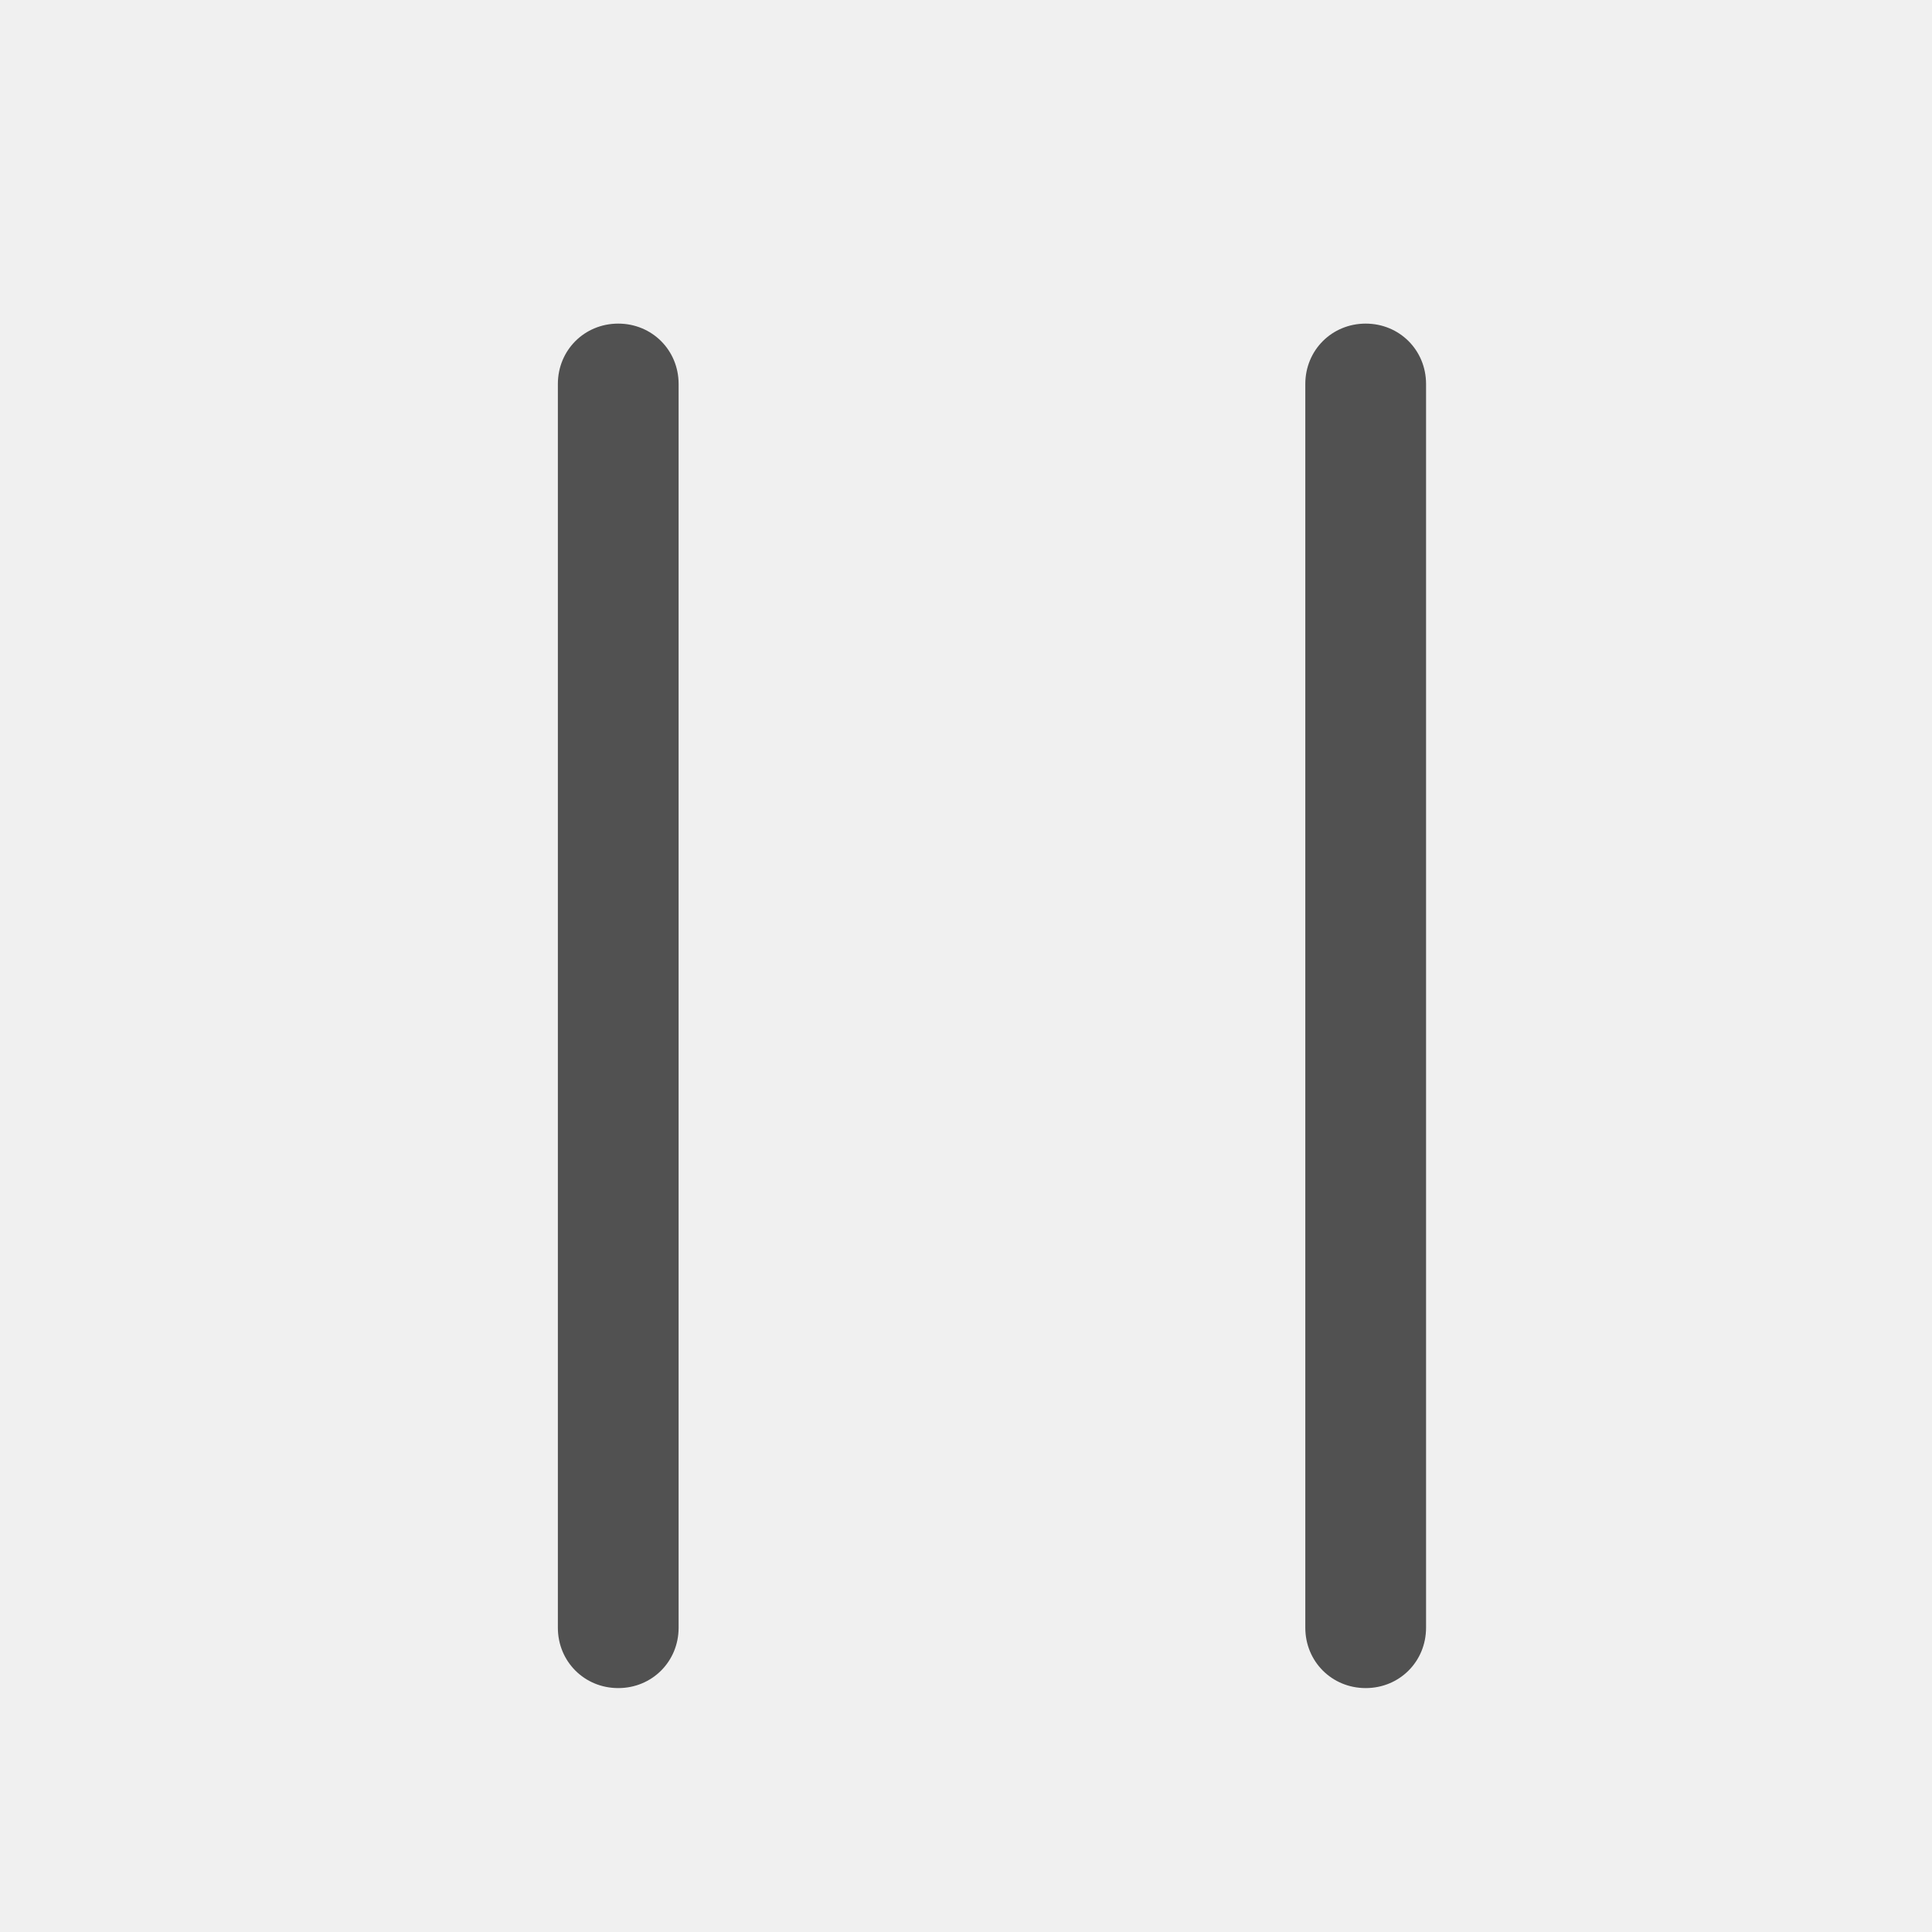
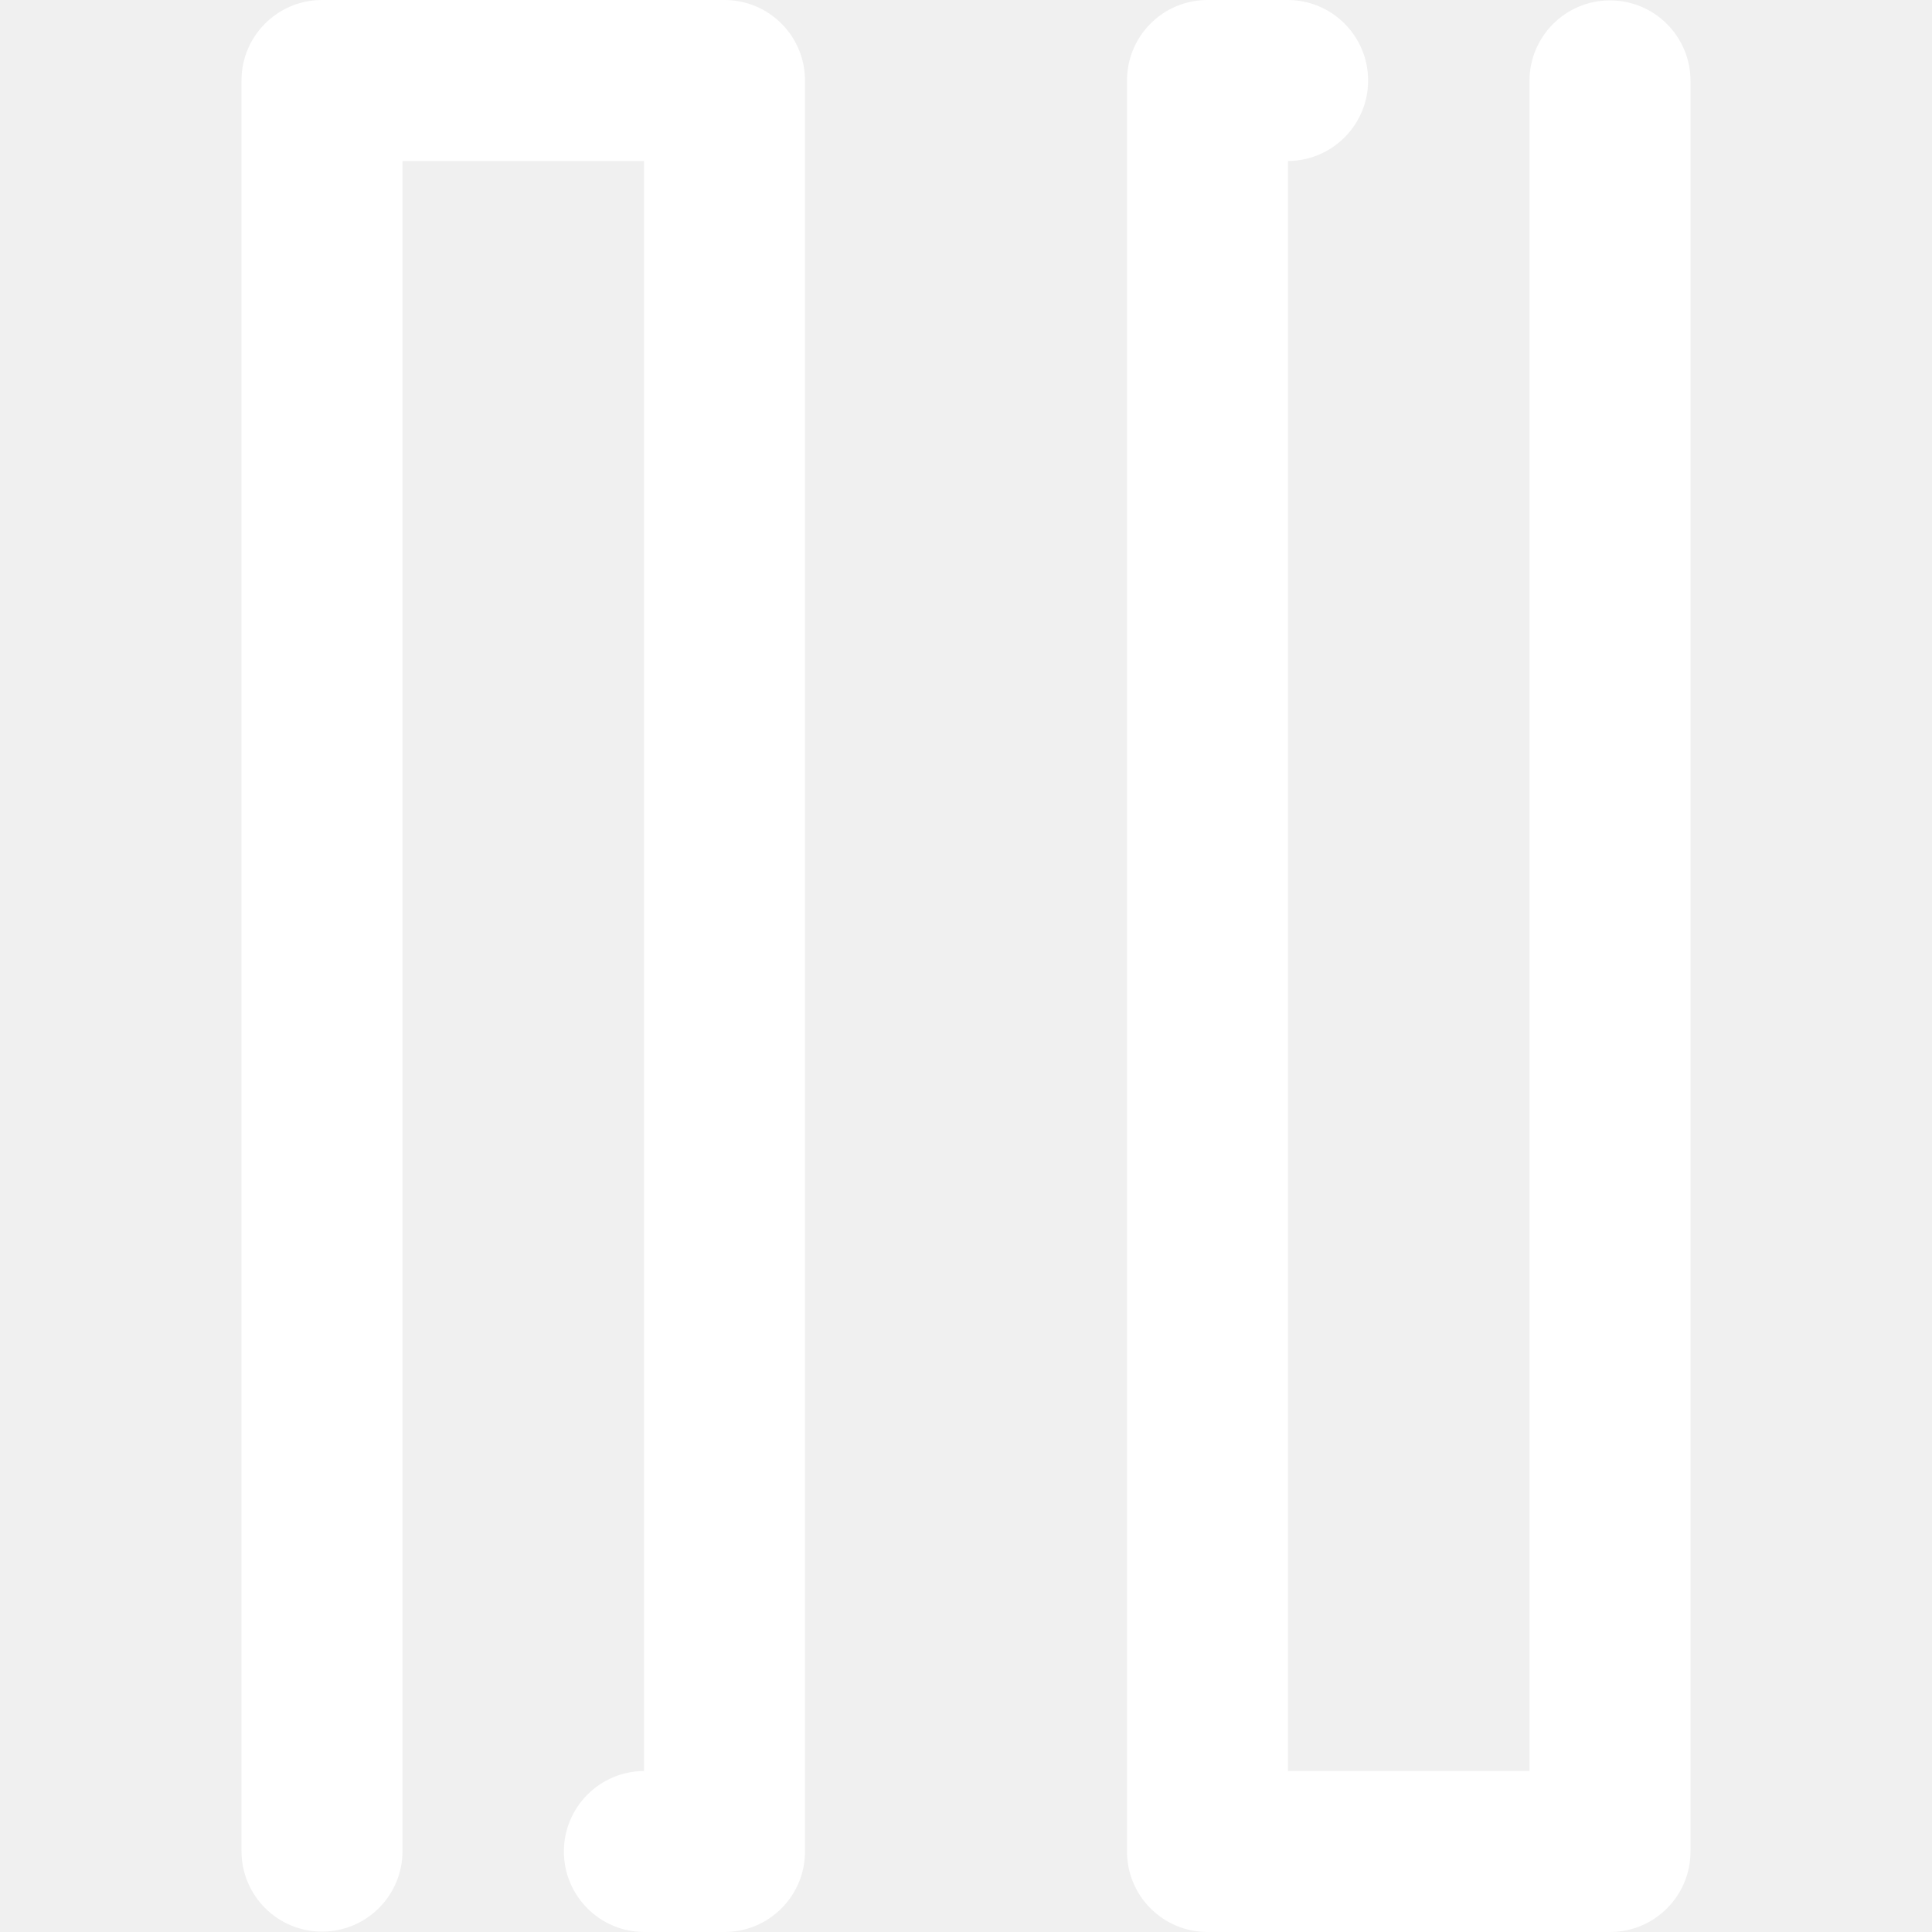
- <svg xmlns="http://www.w3.org/2000/svg" t="1579602337520" class="icon" viewBox="0 0 1024 1024" version="1.1" p-id="1907" width="200" height="200">
+ <svg xmlns="http://www.w3.org/2000/svg" t="1585193446010" class="icon" viewBox="0 0 1024 1024" version="1.1" p-id="2850" width="64" height="64">
  <defs>
    <style type="text/css" />
  </defs>
-   <path d="M327.68 894.72c-17.92 0-32-14.08-32-32v-659.2c0-17.92 14.08-32 32-32s32 14.08 32 32v659.2c0 17.92-14.08 32-32 32zM723.84 894.72c-17.92 0-32-14.08-32-32v-659.2c0-17.92 14.08-32 32-32s32 14.08 32 32v659.2c0 17.92-14.08 32-32 32z" fill="#515151" p-id="1908" />
+   <path d="M384 1024H341.333a42.667 42.667 0 0 1 0-85.333V85.333H213.333v896a42.667 42.667 0 0 1-85.333 0V42.667a42.667 42.667 0 0 1 42.667-42.667h213.333a42.667 42.667 0 0 1 42.667 42.667v938.667a42.667 42.667 0 0 1-42.667 42.667z m512-42.667V42.667a42.667 42.667 0 0 0-85.333 0v896h-128V85.333a42.667 42.667 0 0 0 0-85.333h-42.667a42.667 42.667 0 0 0-42.667 42.667v938.667a42.667 42.667 0 0 0 42.667 42.667h213.333a42.667 42.667 0 0 0 42.667-42.667z" fill="#ffffff" p-id="2851" />
</svg>
